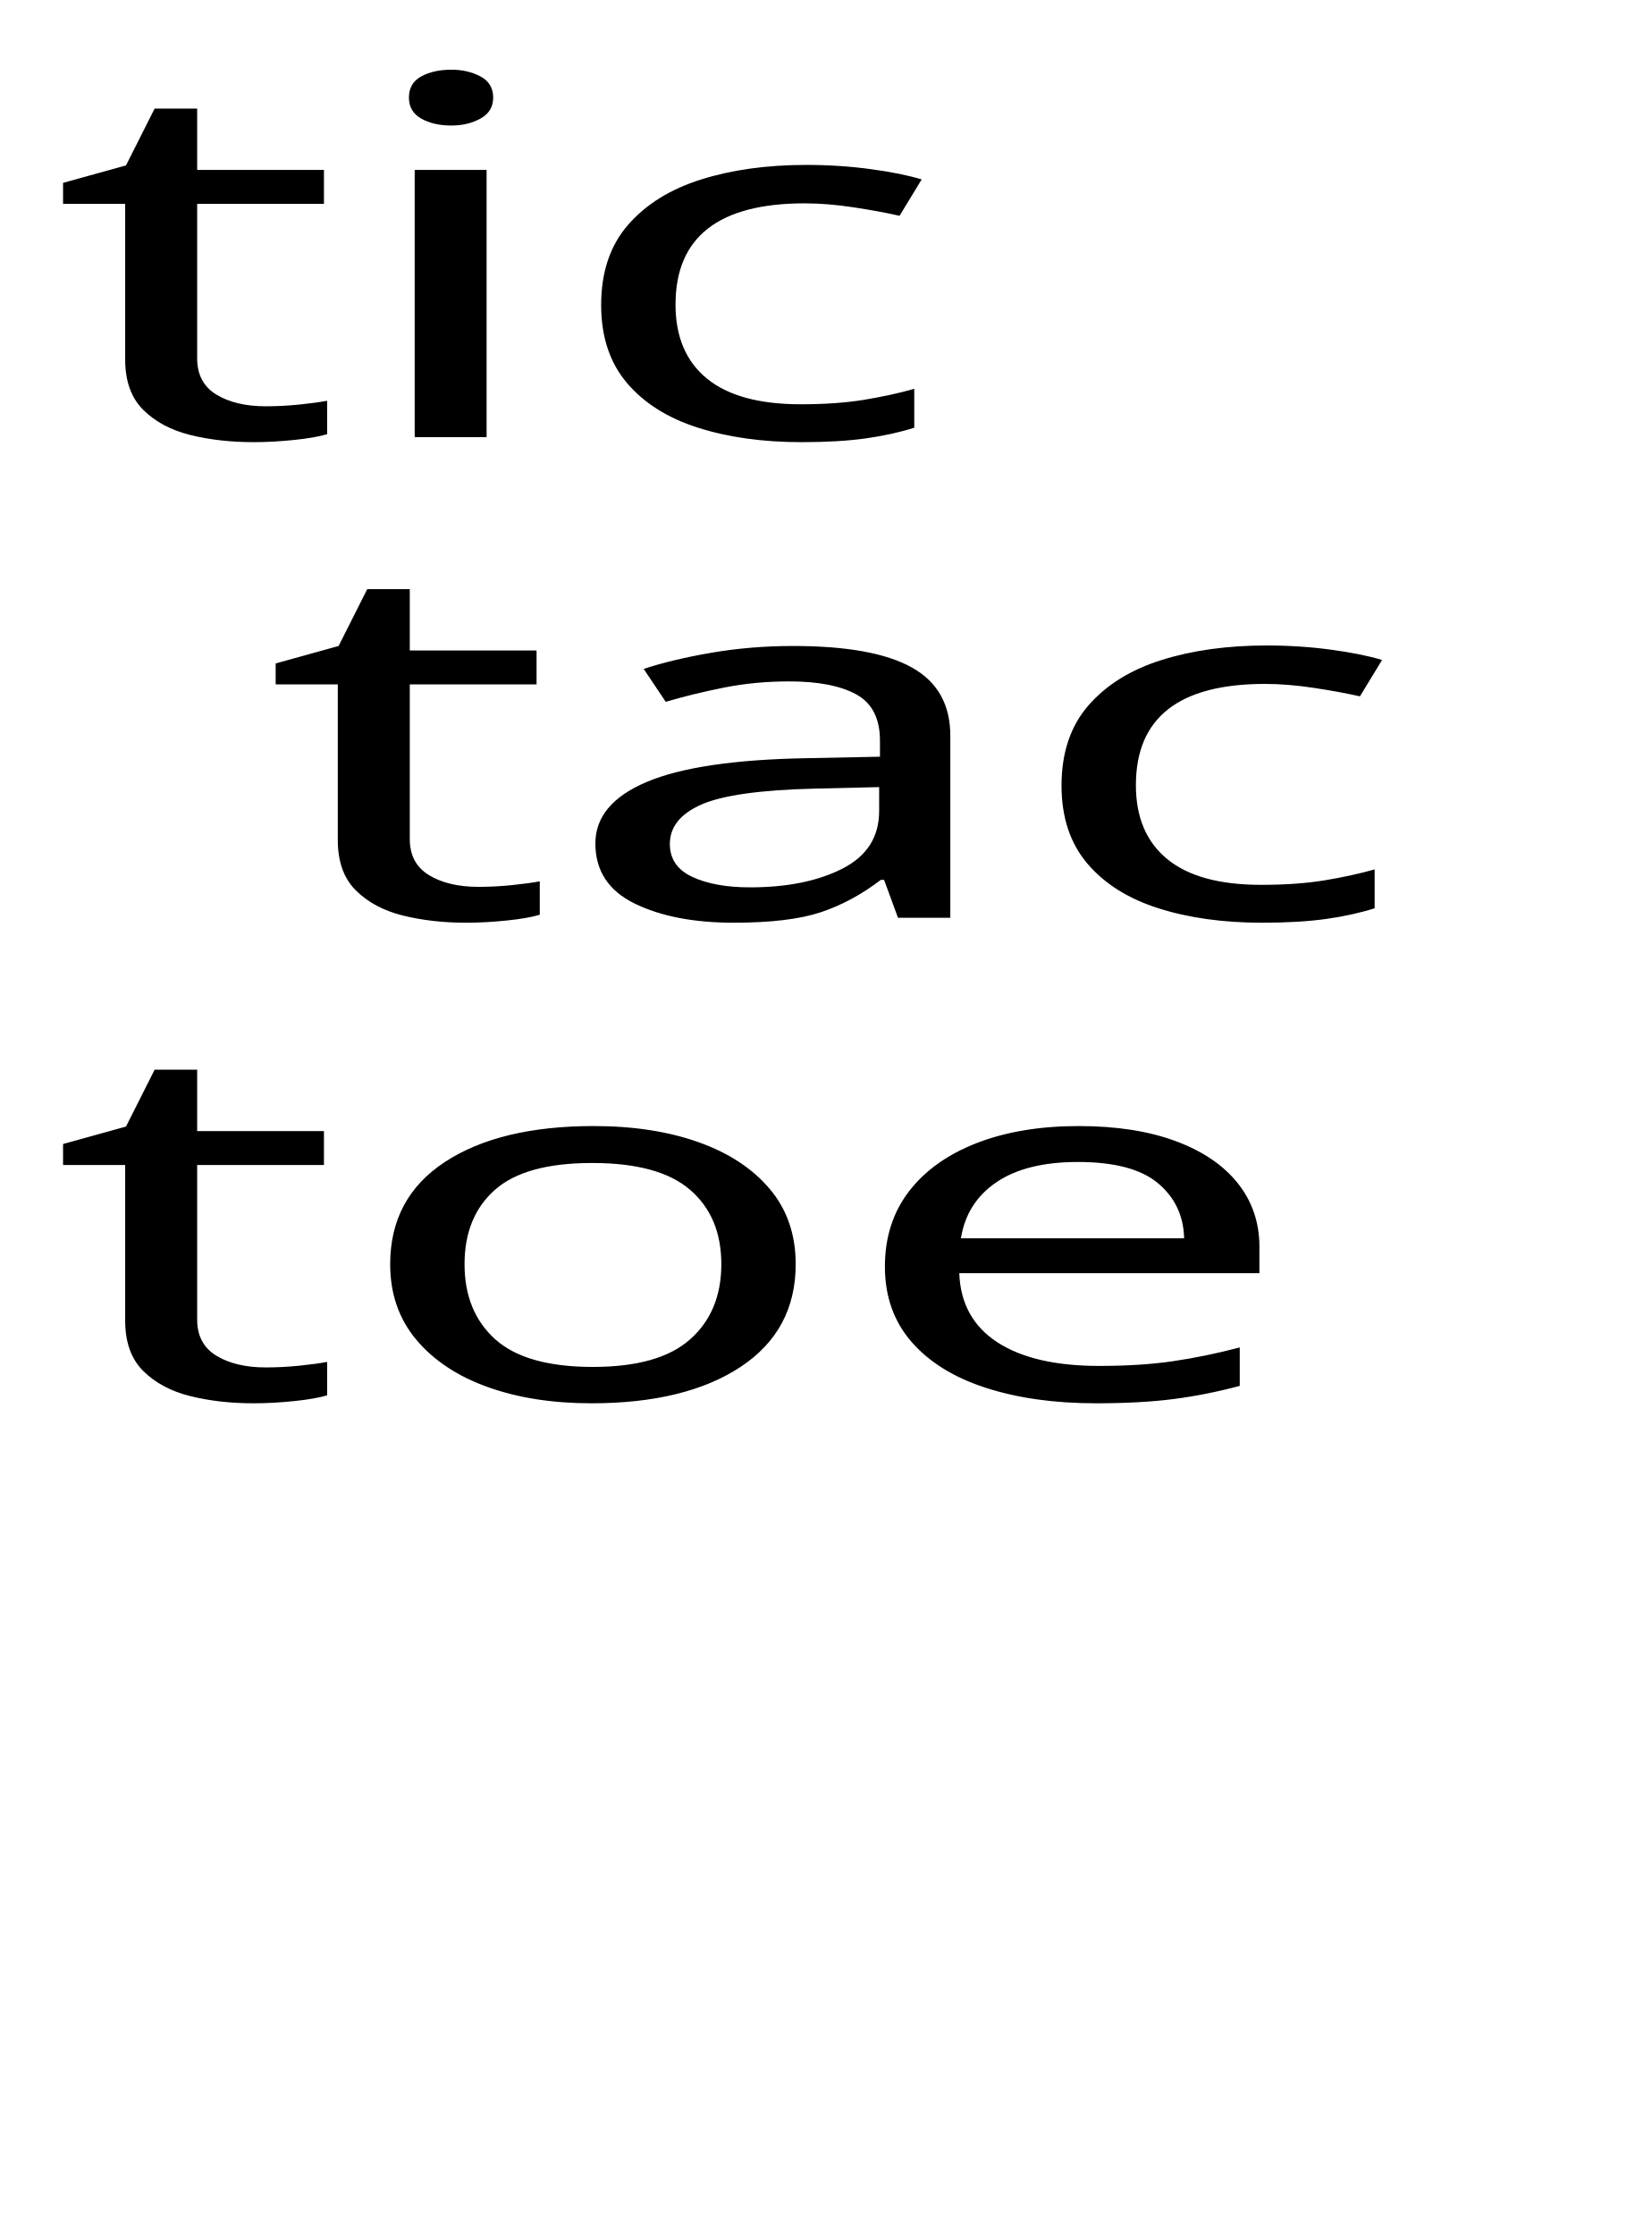
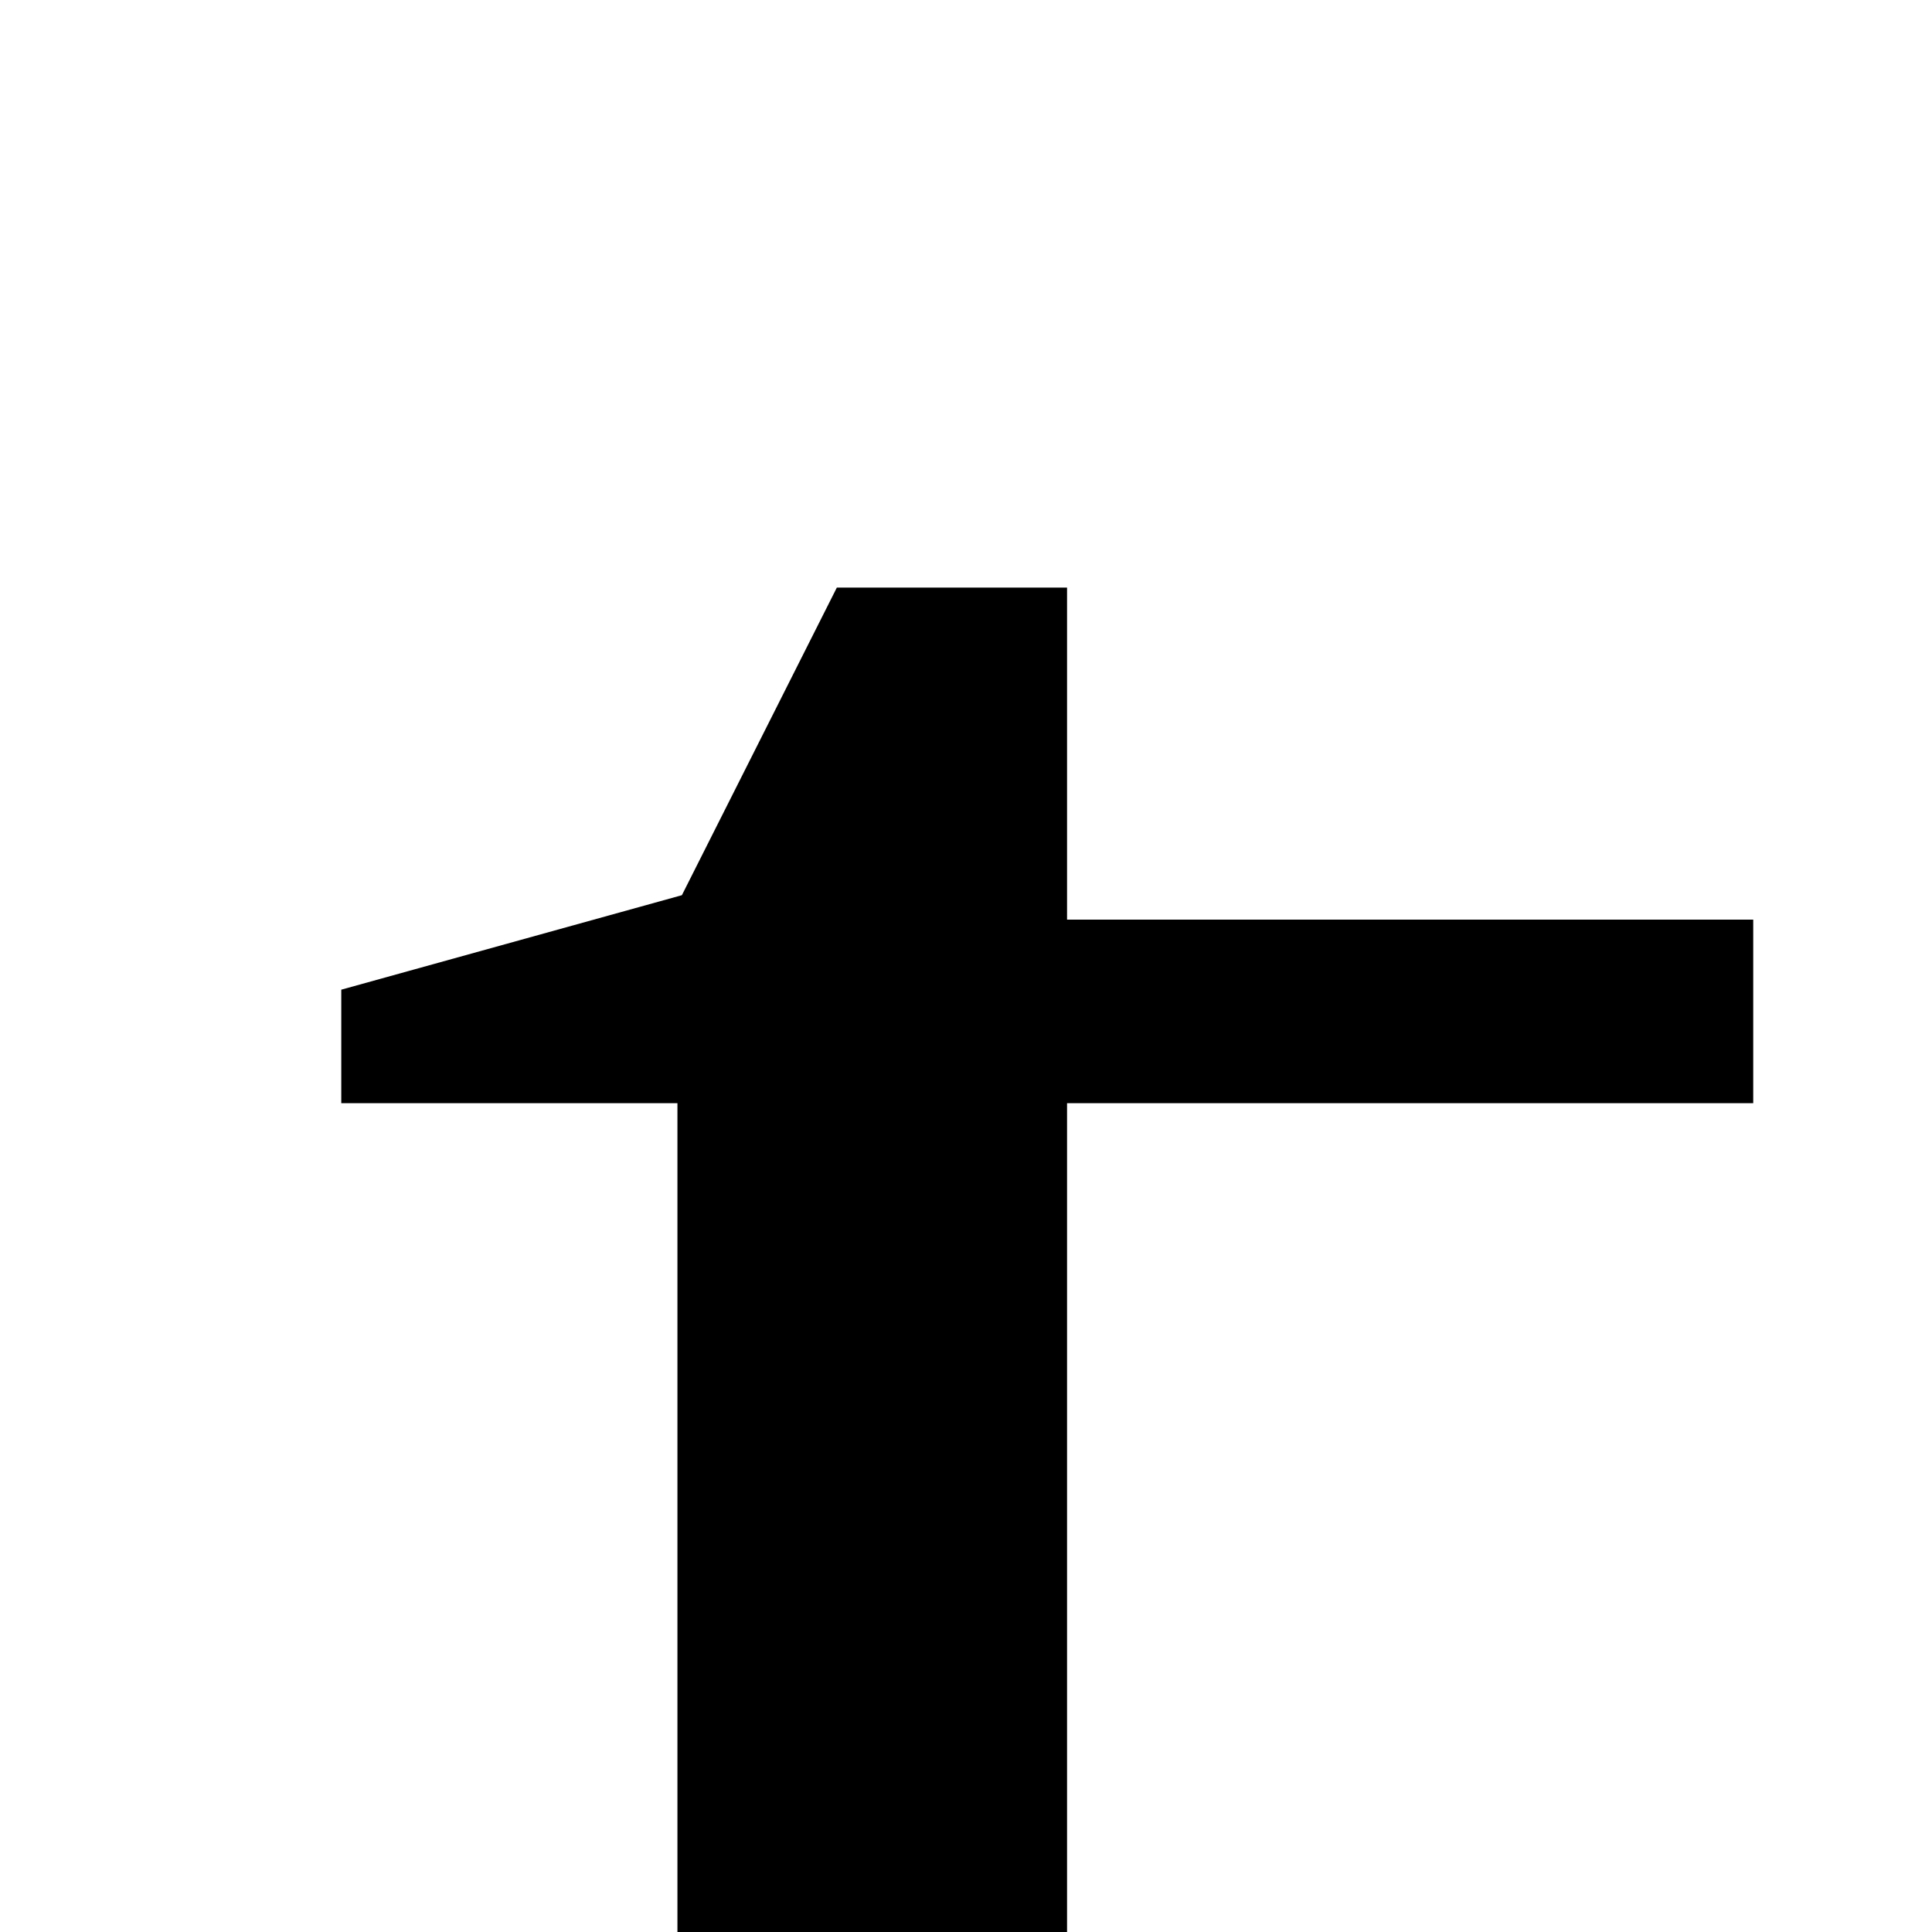
- <svg xmlns="http://www.w3.org/2000/svg" viewBox="0 0 462.65 626.04">
+ <svg xmlns="http://www.w3.org/2000/svg" viewBox="0 0 100 100">
  <text transform="translate(14 122.46) scale(1.64 1)" style="font-size: 139.674px; stroke-linecap: round;             stroke-linejoin: round; stroke-width: 12px; font-family: Corbel, Corbel;">
        tic 
        <tspan x="0" y="134.61" xml:space="preserve"> tac</tspan>
    <tspan x="0" y="269.22">toe</tspan>
  </text>
</svg>
